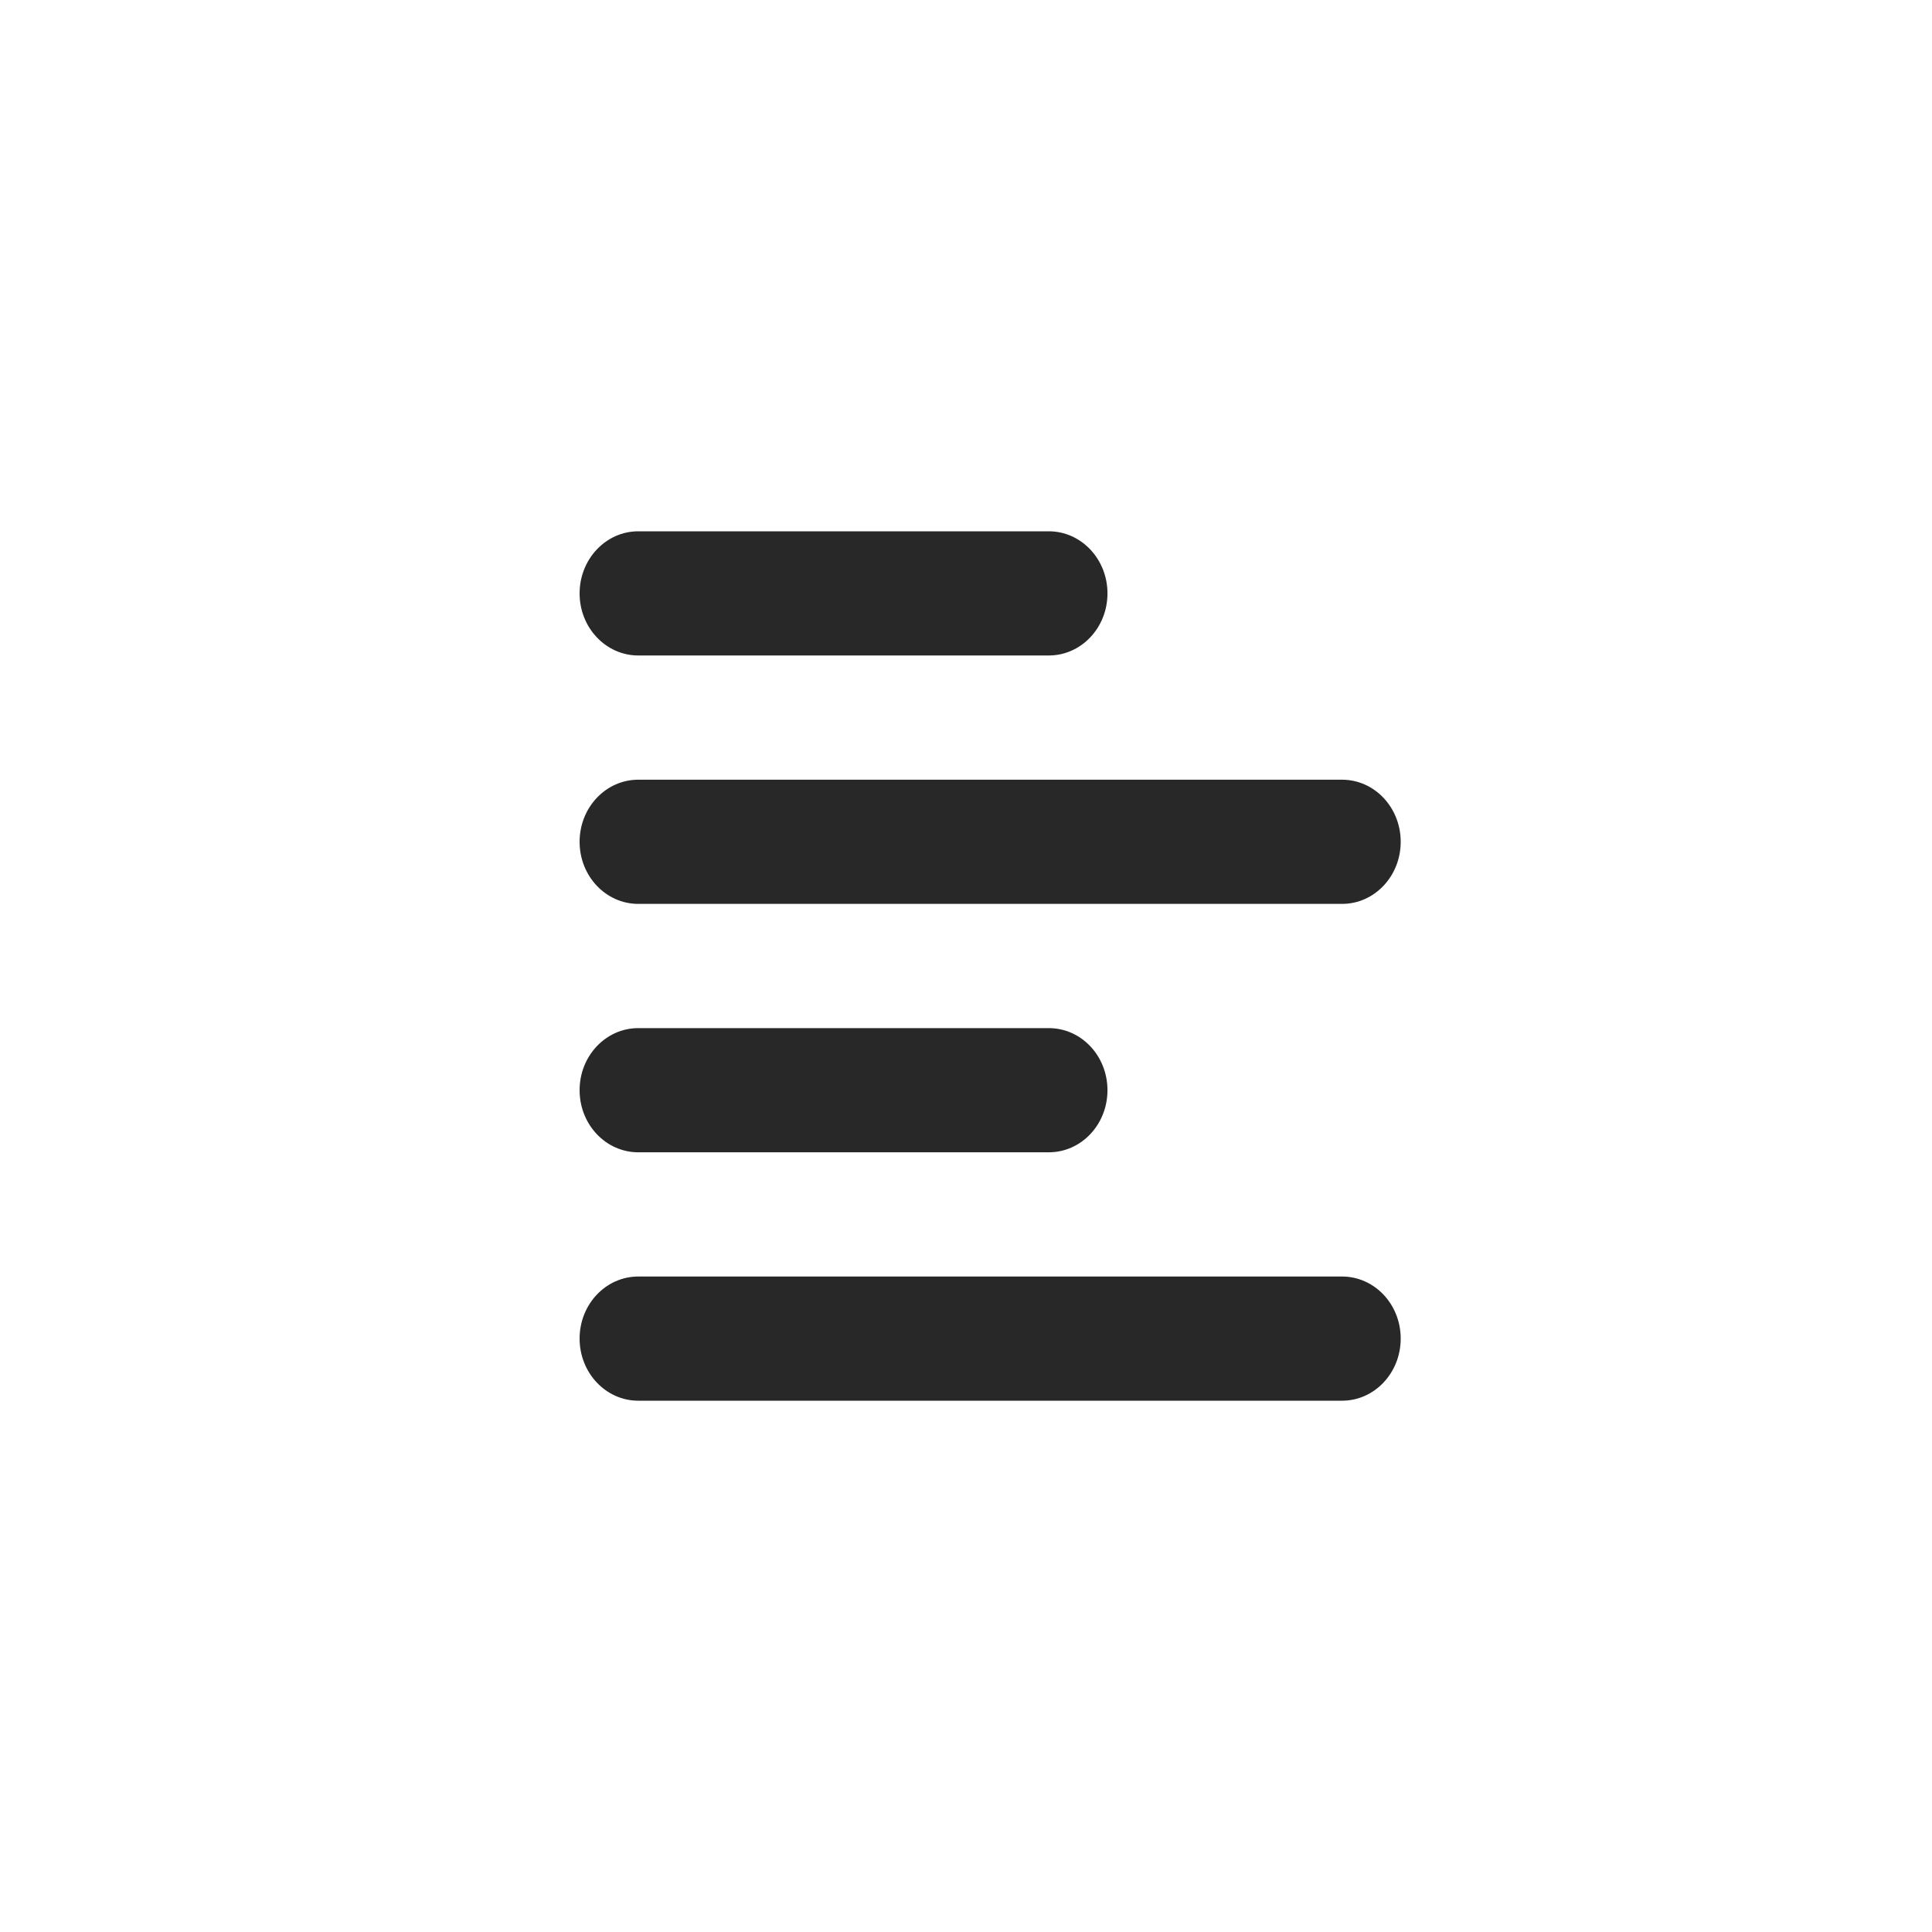
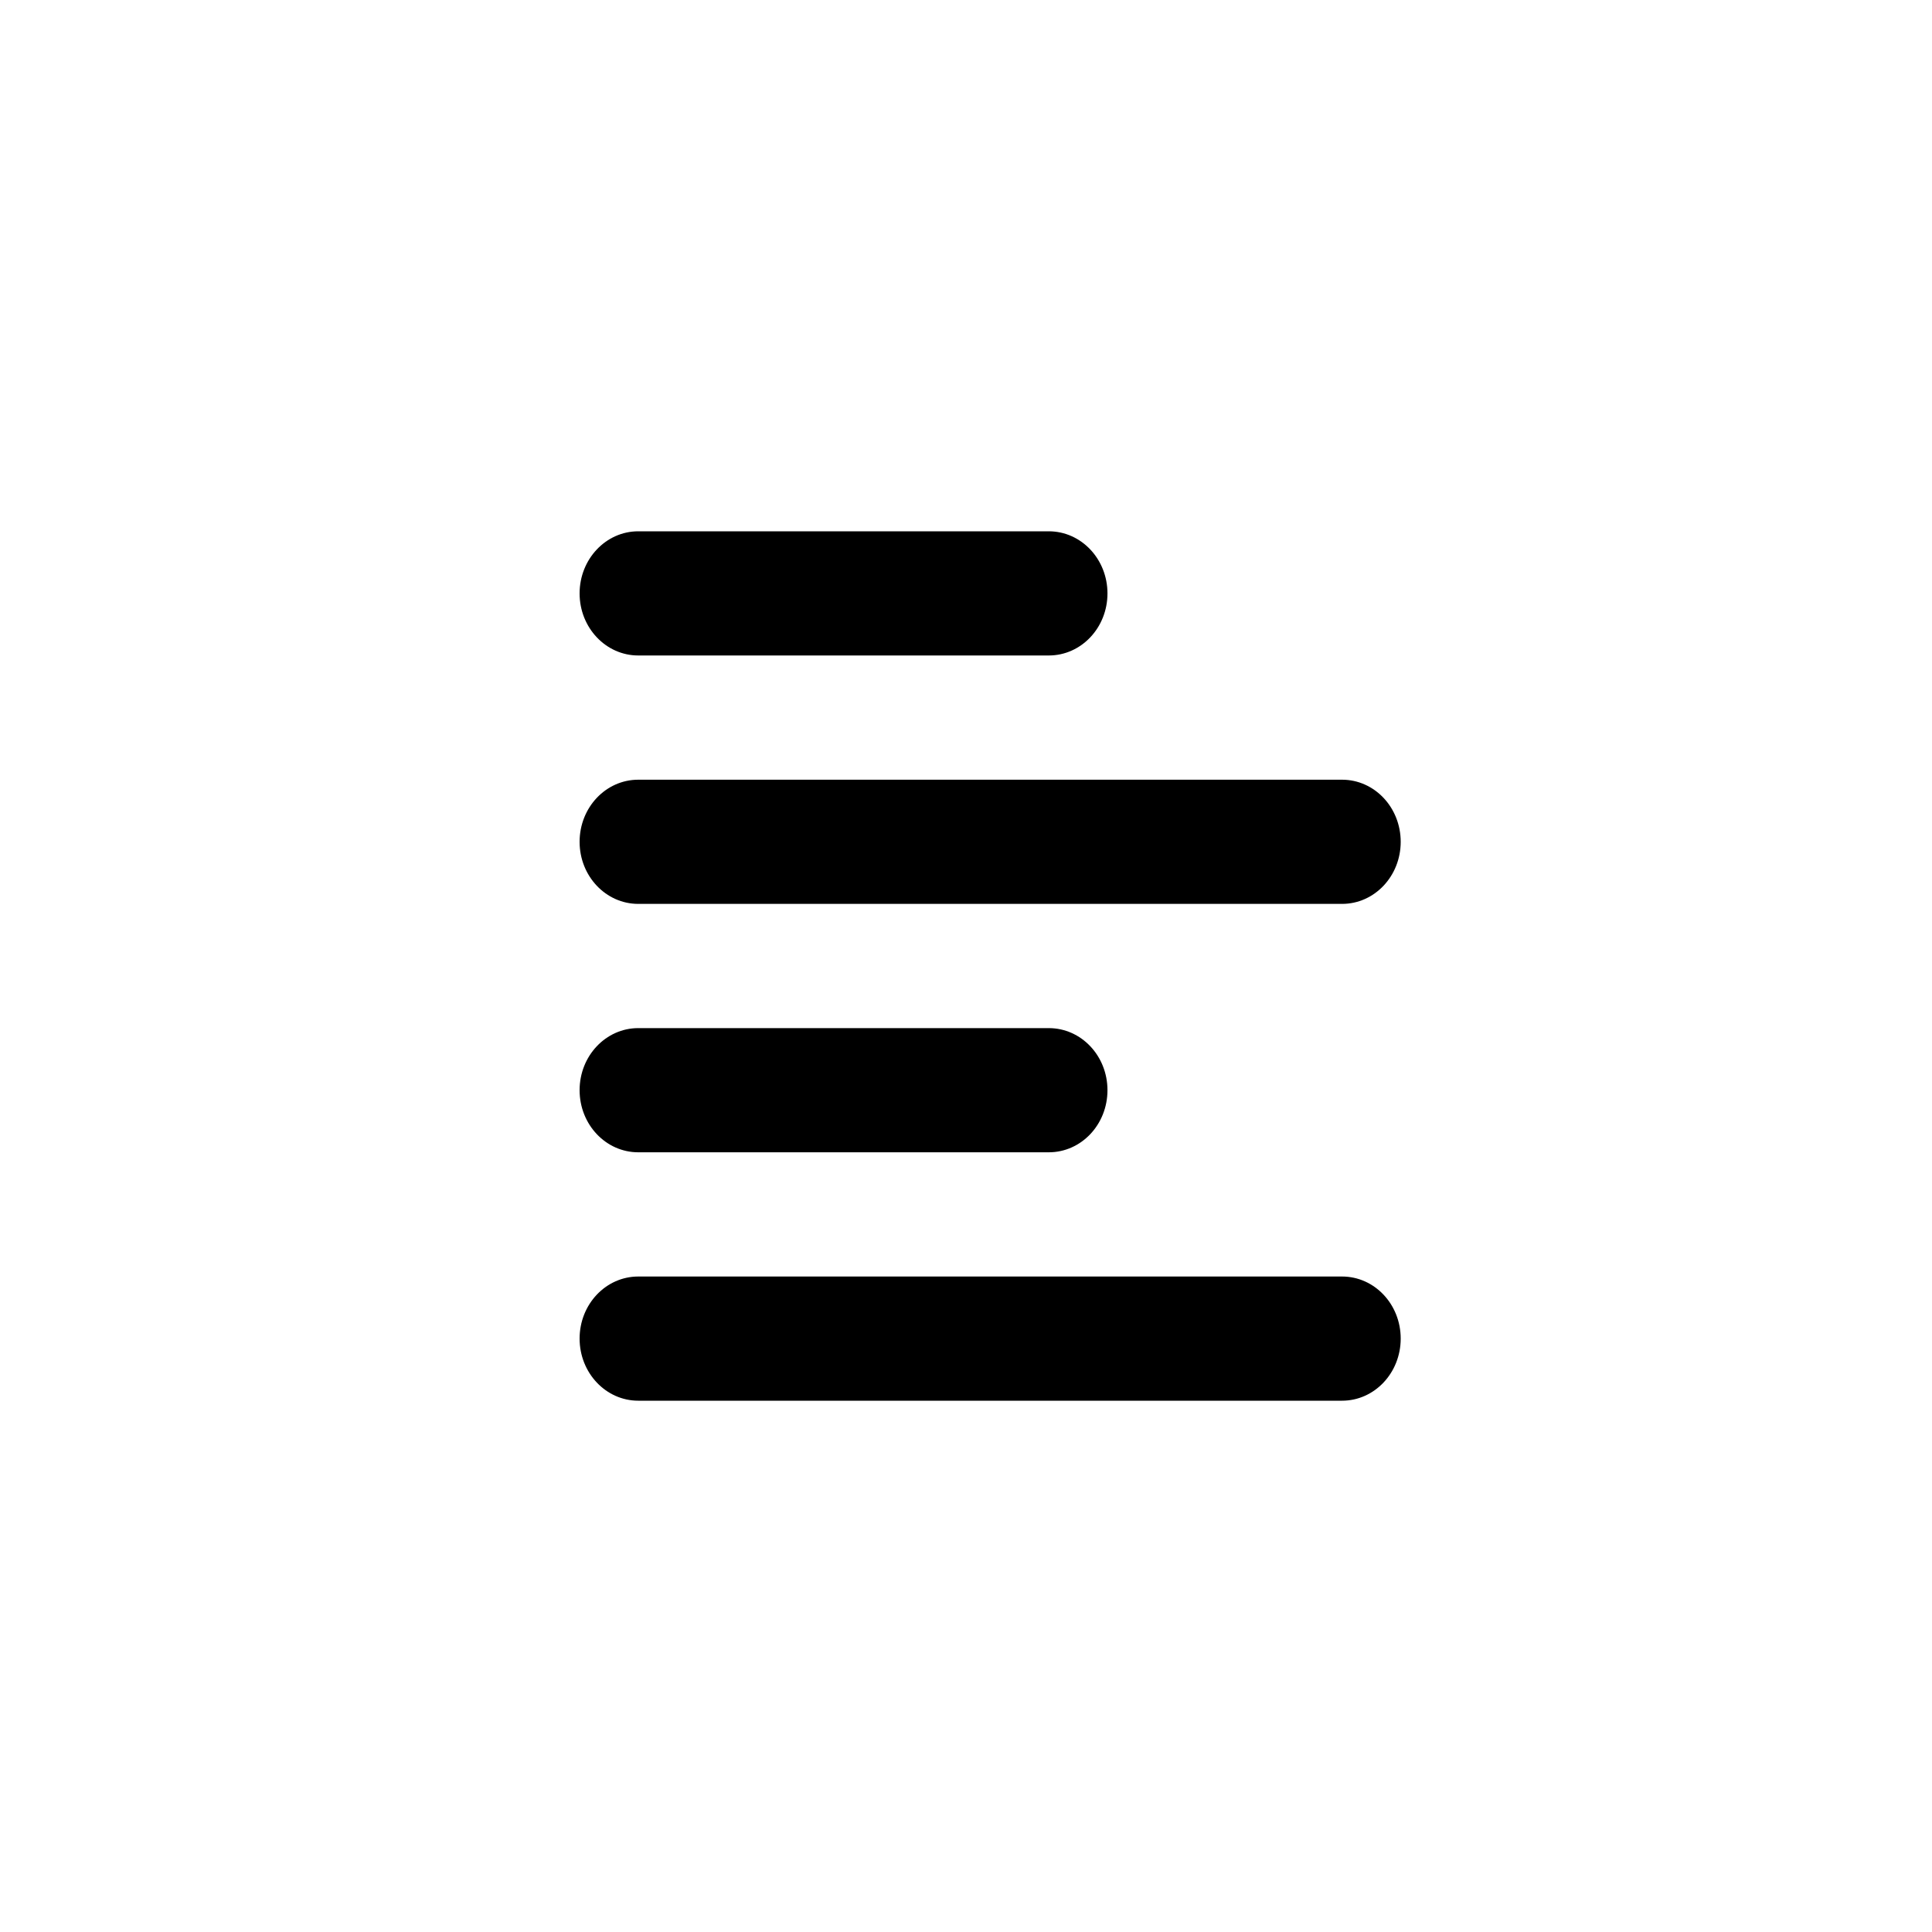
- <svg xmlns="http://www.w3.org/2000/svg" width="40" height="40" viewBox="0 0 40 40" fill="none">
-   <path d="M21.714 13.571H13.214C12.544 13.571 12 12.996 12 12.286C12 11.576 12.544 11 13.214 11H21.714C22.386 11 22.929 11.576 22.929 12.286C22.929 12.996 22.386 13.571 21.714 13.571ZM21.714 23.857H13.214C12.544 23.857 12 23.283 12 22.571C12 21.86 12.544 21.286 13.214 21.286H21.714C22.386 21.286 22.929 21.86 22.929 22.571C22.929 23.283 22.386 23.857 21.714 23.857ZM12 17.429C12 16.717 12.544 16.143 13.214 16.143H27.786C28.457 16.143 29 16.717 29 17.429C29 18.14 28.457 18.714 27.786 18.714H13.214C12.544 18.714 12 18.14 12 17.429ZM27.786 29H13.214C12.544 29 12 28.425 12 27.714C12 27.003 12.544 26.429 13.214 26.429H27.786C28.457 26.429 29 27.003 29 27.714C29 28.425 28.457 29 27.786 29Z" fill="#282828" />
+ <svg xmlns="http://www.w3.org/2000/svg" viewBox="0 0 40 40" fill="none">
+   <path d="M21.714 13.571H13.214C12.544 13.571 12 12.996 12 12.286C12 11.576 12.544 11 13.214 11H21.714C22.386 11 22.929 11.576 22.929 12.286C22.929 12.996 22.386 13.571 21.714 13.571ZM21.714 23.857H13.214C12.544 23.857 12 23.283 12 22.571C12 21.86 12.544 21.286 13.214 21.286H21.714C22.386 21.286 22.929 21.86 22.929 22.571C22.929 23.283 22.386 23.857 21.714 23.857ZM12 17.429C12 16.717 12.544 16.143 13.214 16.143H27.786C28.457 16.143 29 16.717 29 17.429C29 18.14 28.457 18.714 27.786 18.714H13.214C12.544 18.714 12 18.14 12 17.429ZM27.786 29H13.214C12.544 29 12 28.425 12 27.714C12 27.003 12.544 26.429 13.214 26.429H27.786C28.457 26.429 29 27.003 29 27.714C29 28.425 28.457 29 27.786 29Z" fill="currentColor" />
</svg>
